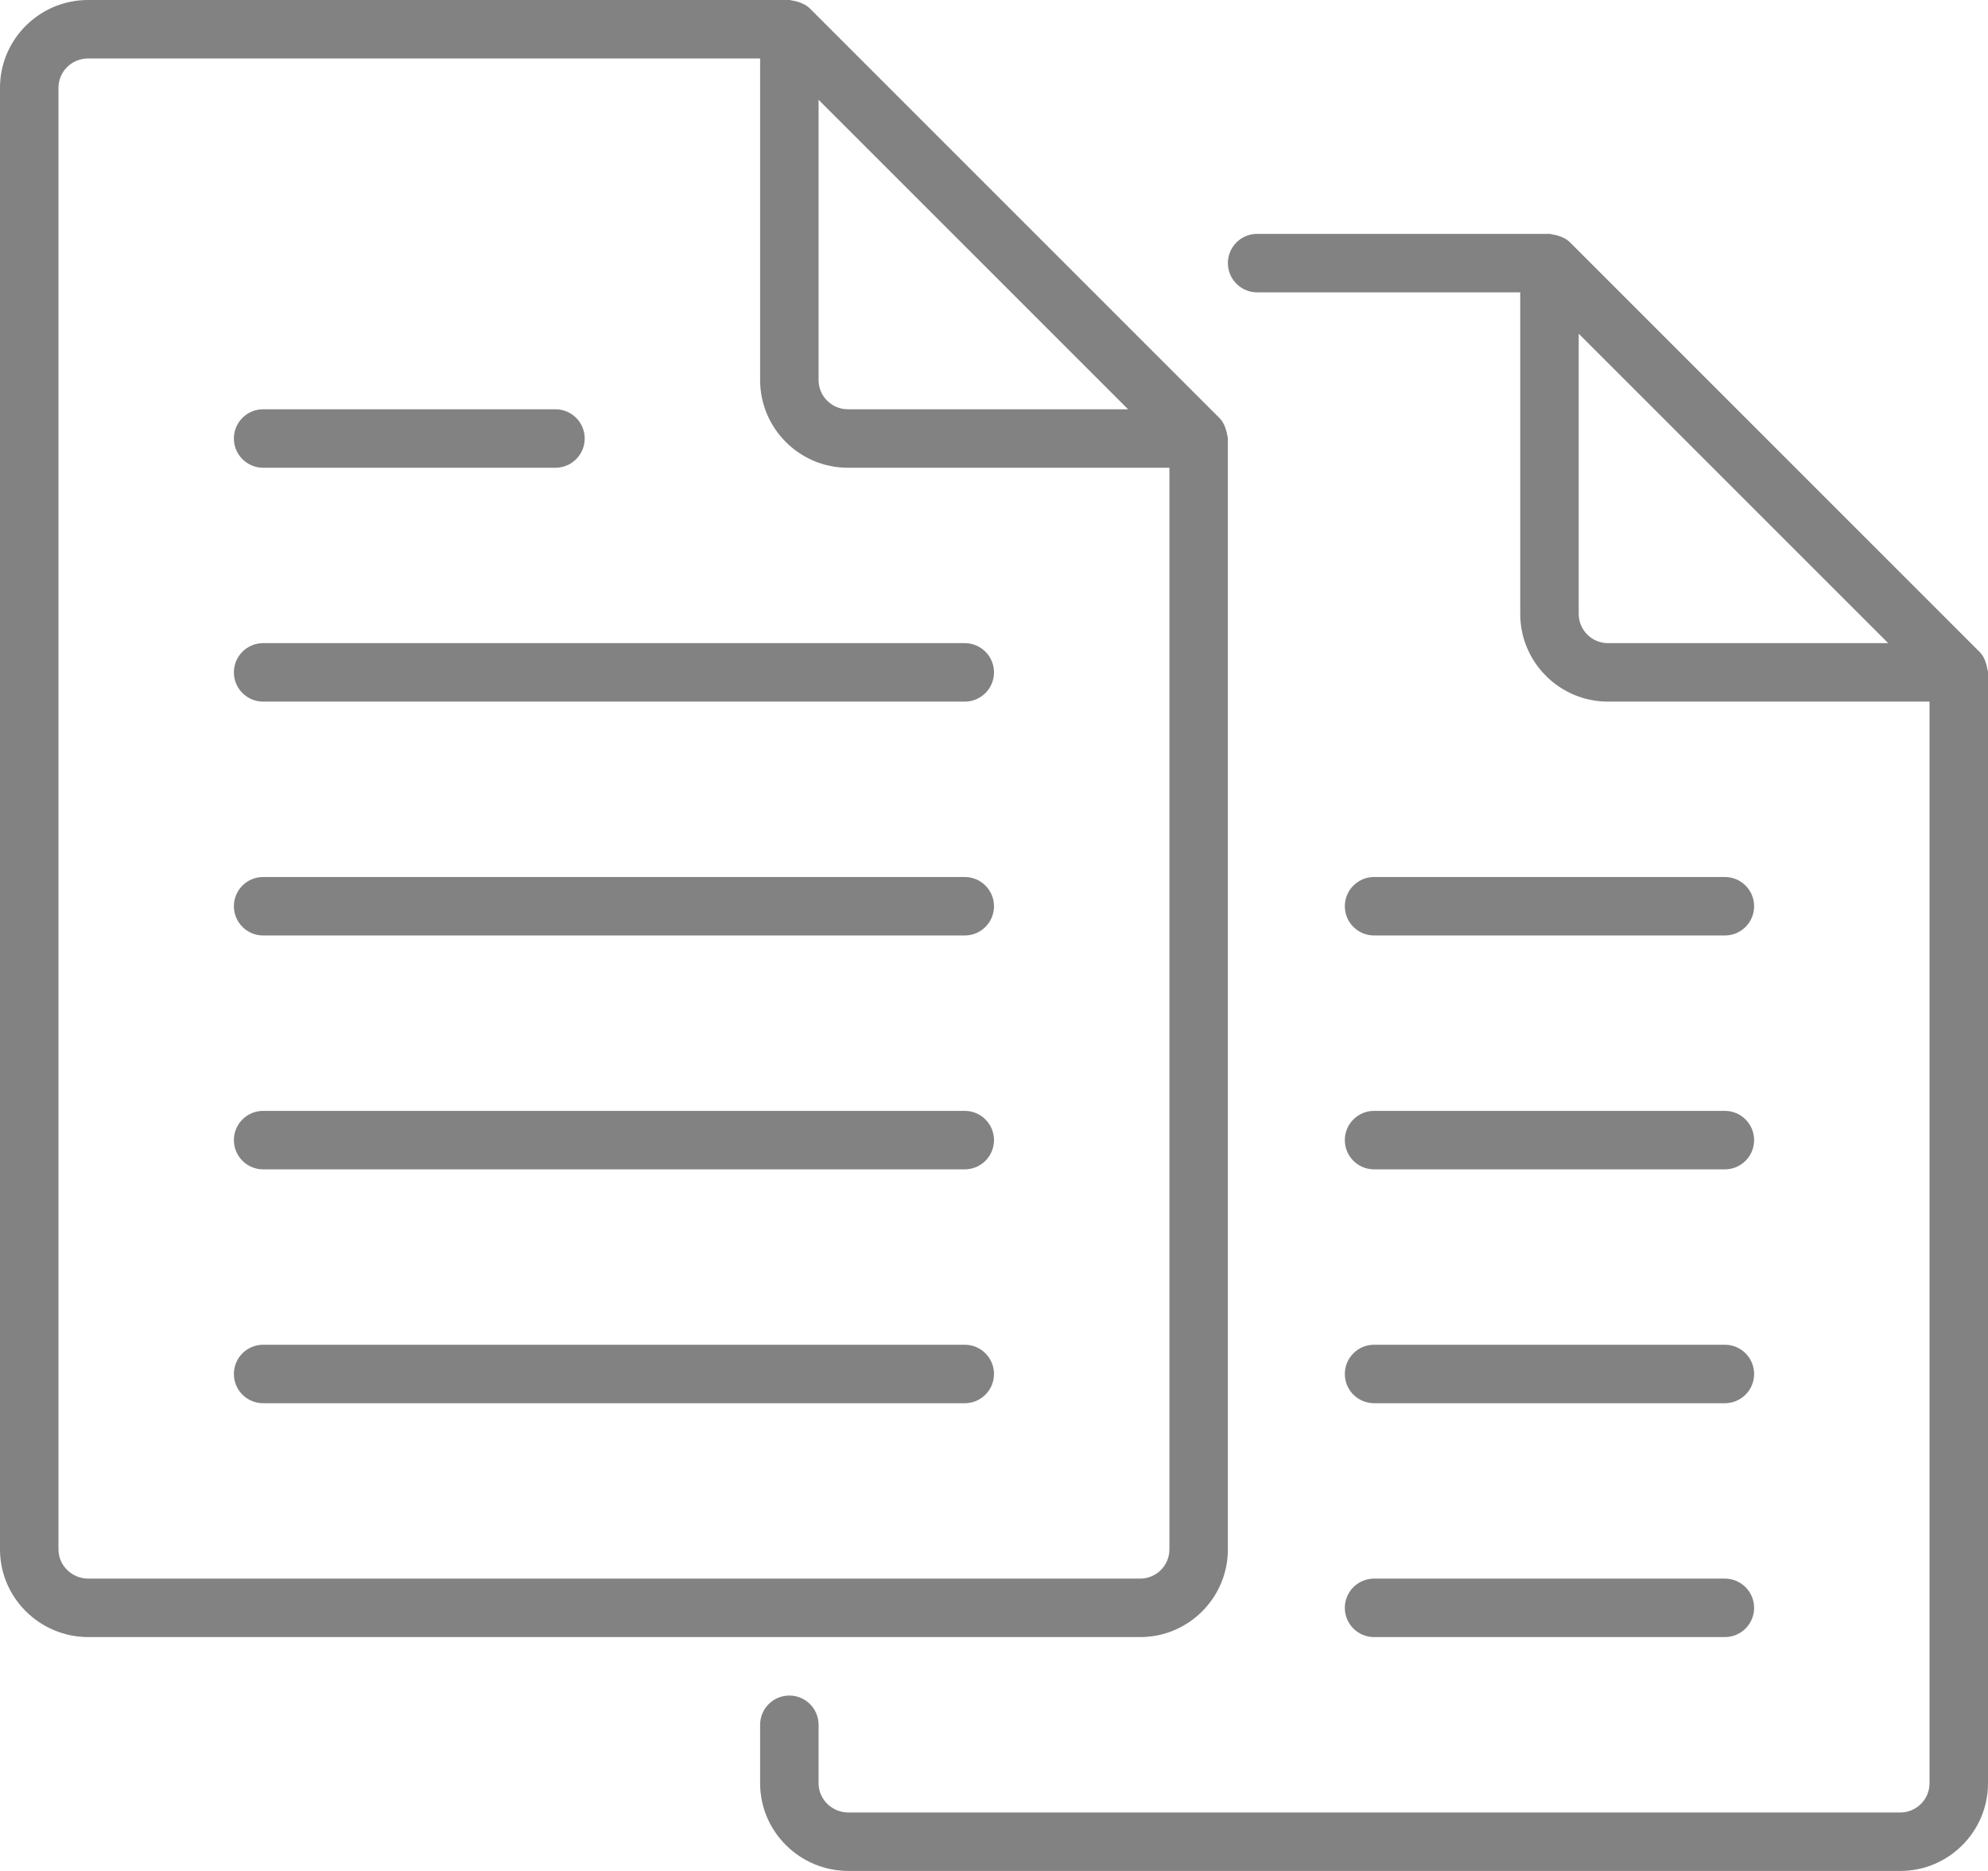
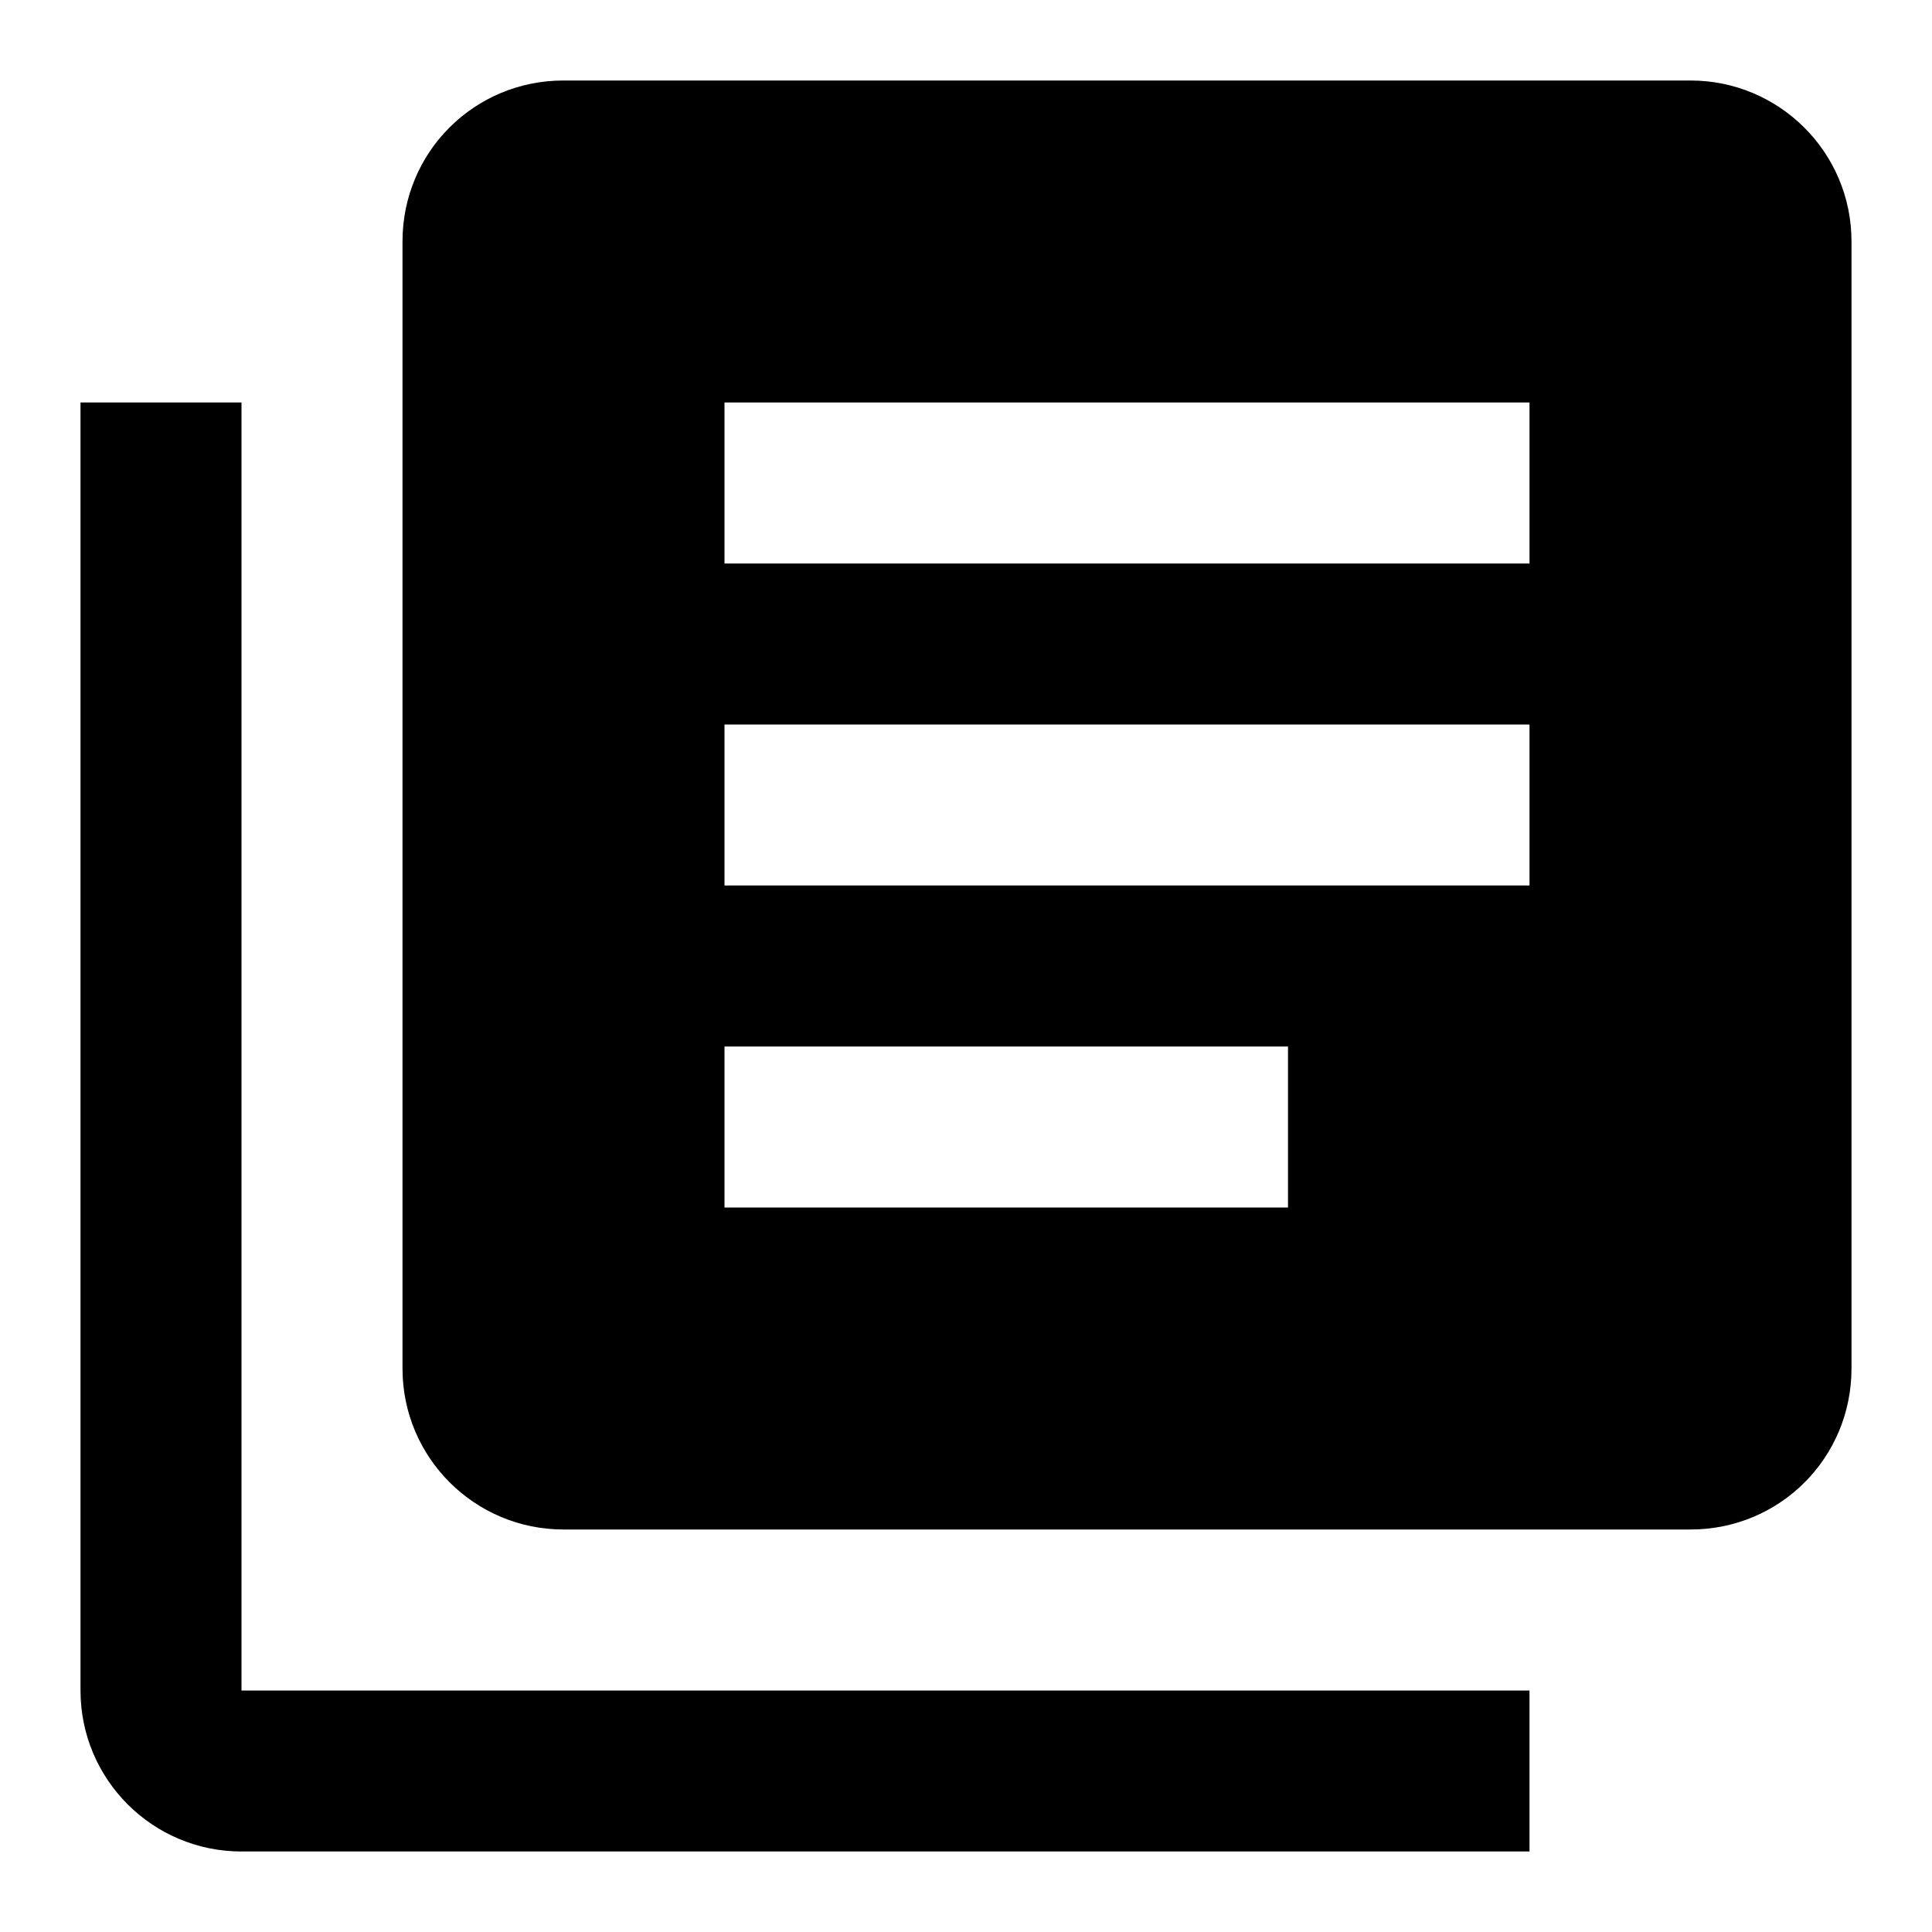
- <svg xmlns="http://www.w3.org/2000/svg" version="1.1" id="Layer_1" x="0px" y="0px" width="34px" height="32px" viewBox="0 0 34 32" enable-background="new 0 0 34 32" xml:space="preserve">
-   <g>
-     <path fill="#828282" d="M1.512,28H19.5c0.827,0,1.5-0.673,1.5-1.5v-19c0-0.023-0.01-0.043-0.013-0.065   c-0.003-0.022-0.007-0.041-0.013-0.062c-0.023-0.086-0.06-0.166-0.122-0.227l-6.999-6.999c-0.061-0.061-0.141-0.098-0.227-0.122   c-0.021-0.006-0.04-0.01-0.062-0.013C13.543,0.01,13.523,0,13.5,0H1.506C0.676,0,0,0.673,0,1.5v25C0,27.327,0.678,28,1.512,28z    M14,1.707L19.293,7H14.5C14.225,7,14,6.776,14,6.5V1.707z M1,1.5C1,1.224,1.227,1,1.506,1H13v5.5C13,7.327,13.673,8,14.5,8H20   v18.5c0,0.276-0.225,0.5-0.5,0.5H1.512C1.229,27,1,26.776,1,26.5V1.5z" />
-     <path fill="#828282" d="M4.5,12h12c0.276,0,0.5-0.224,0.5-0.5S16.776,11,16.5,11h-12C4.224,11,4,11.224,4,11.5S4.224,12,4.5,12z" />
-     <path fill="#828282" d="M4.5,16h12c0.276,0,0.5-0.224,0.5-0.5S16.776,15,16.5,15h-12C4.224,15,4,15.224,4,15.5S4.224,16,4.5,16z" />
-     <path fill="#828282" d="M4.5,8h5C9.776,8,10,7.776,10,7.5S9.776,7,9.5,7h-5C4.224,7,4,7.224,4,7.5S4.224,8,4.5,8z" />
-     <path fill="#828282" d="M4.5,20h12c0.276,0,0.5-0.224,0.5-0.5S16.776,19,16.5,19h-12C4.224,19,4,19.224,4,19.5S4.224,20,4.5,20z" />
-     <path fill="#828282" d="M4.5,24h12c0.276,0,0.5-0.224,0.5-0.5S16.776,23,16.5,23h-12C4.224,23,4,23.224,4,23.5S4.224,24,4.5,24z" />
-     <path fill="#828282" d="M21.5,5H26v5.5c0,0.827,0.673,1.5,1.5,1.5H33v18.5c0,0.276-0.225,0.5-0.5,0.5H14.512   C14.229,31,14,30.776,14,30.5v-1c0-0.276-0.224-0.5-0.5-0.5S13,29.224,13,29.5v1c0,0.827,0.678,1.5,1.512,1.5H32.5   c0.827,0,1.5-0.673,1.5-1.5v-19c0-0.023-0.01-0.043-0.013-0.065c-0.003-0.022-0.007-0.041-0.013-0.062   c-0.023-0.086-0.06-0.166-0.122-0.227l-6.999-6.999c-0.061-0.062-0.142-0.099-0.228-0.122c-0.021-0.006-0.039-0.009-0.061-0.012   C26.543,4.01,26.523,4,26.5,4h-5C21.224,4,21,4.224,21,4.5S21.224,5,21.5,5z M27.5,11c-0.275,0-0.5-0.224-0.5-0.5V5.707L32.293,11   H27.5z" />
-     <path fill="#828282" d="M23.5,16h6c0.276,0,0.5-0.224,0.5-0.5S29.776,15,29.5,15h-6c-0.276,0-0.5,0.224-0.5,0.5S23.224,16,23.5,16z   " />
-     <path fill="#828282" d="M23.5,20h6c0.276,0,0.5-0.224,0.5-0.5S29.776,19,29.5,19h-6c-0.276,0-0.5,0.224-0.5,0.5S23.224,20,23.5,20z   " />
-     <path fill="#828282" d="M23.5,24h6c0.276,0,0.5-0.224,0.5-0.5S29.776,23,29.5,23h-6c-0.276,0-0.5,0.224-0.5,0.5S23.224,24,23.5,24z   " />
-     <path fill="#828282" d="M23.5,28h6c0.276,0,0.5-0.224,0.5-0.5S29.776,27,29.5,27h-6c-0.276,0-0.5,0.224-0.5,0.5S23.224,28,23.5,28z   " />
-   </g>
+ <svg style="width:24px;height:24px" viewBox="0 0 24 24">
+   <path fill="currentColor" d="M16,15H9V13H16M19,11H9V9H19M19,7H9V5H19M21,1H7C5.89,1 5,1.89 5,3V17C5,18.11 5.9,19 7,19H21C22.11,19 23,18.11 23,17V3C23,1.89 22.1,1 21,1M3,5V21H19V23H3A2,2 0 0,1 1,21V5H3Z" />
</svg>
